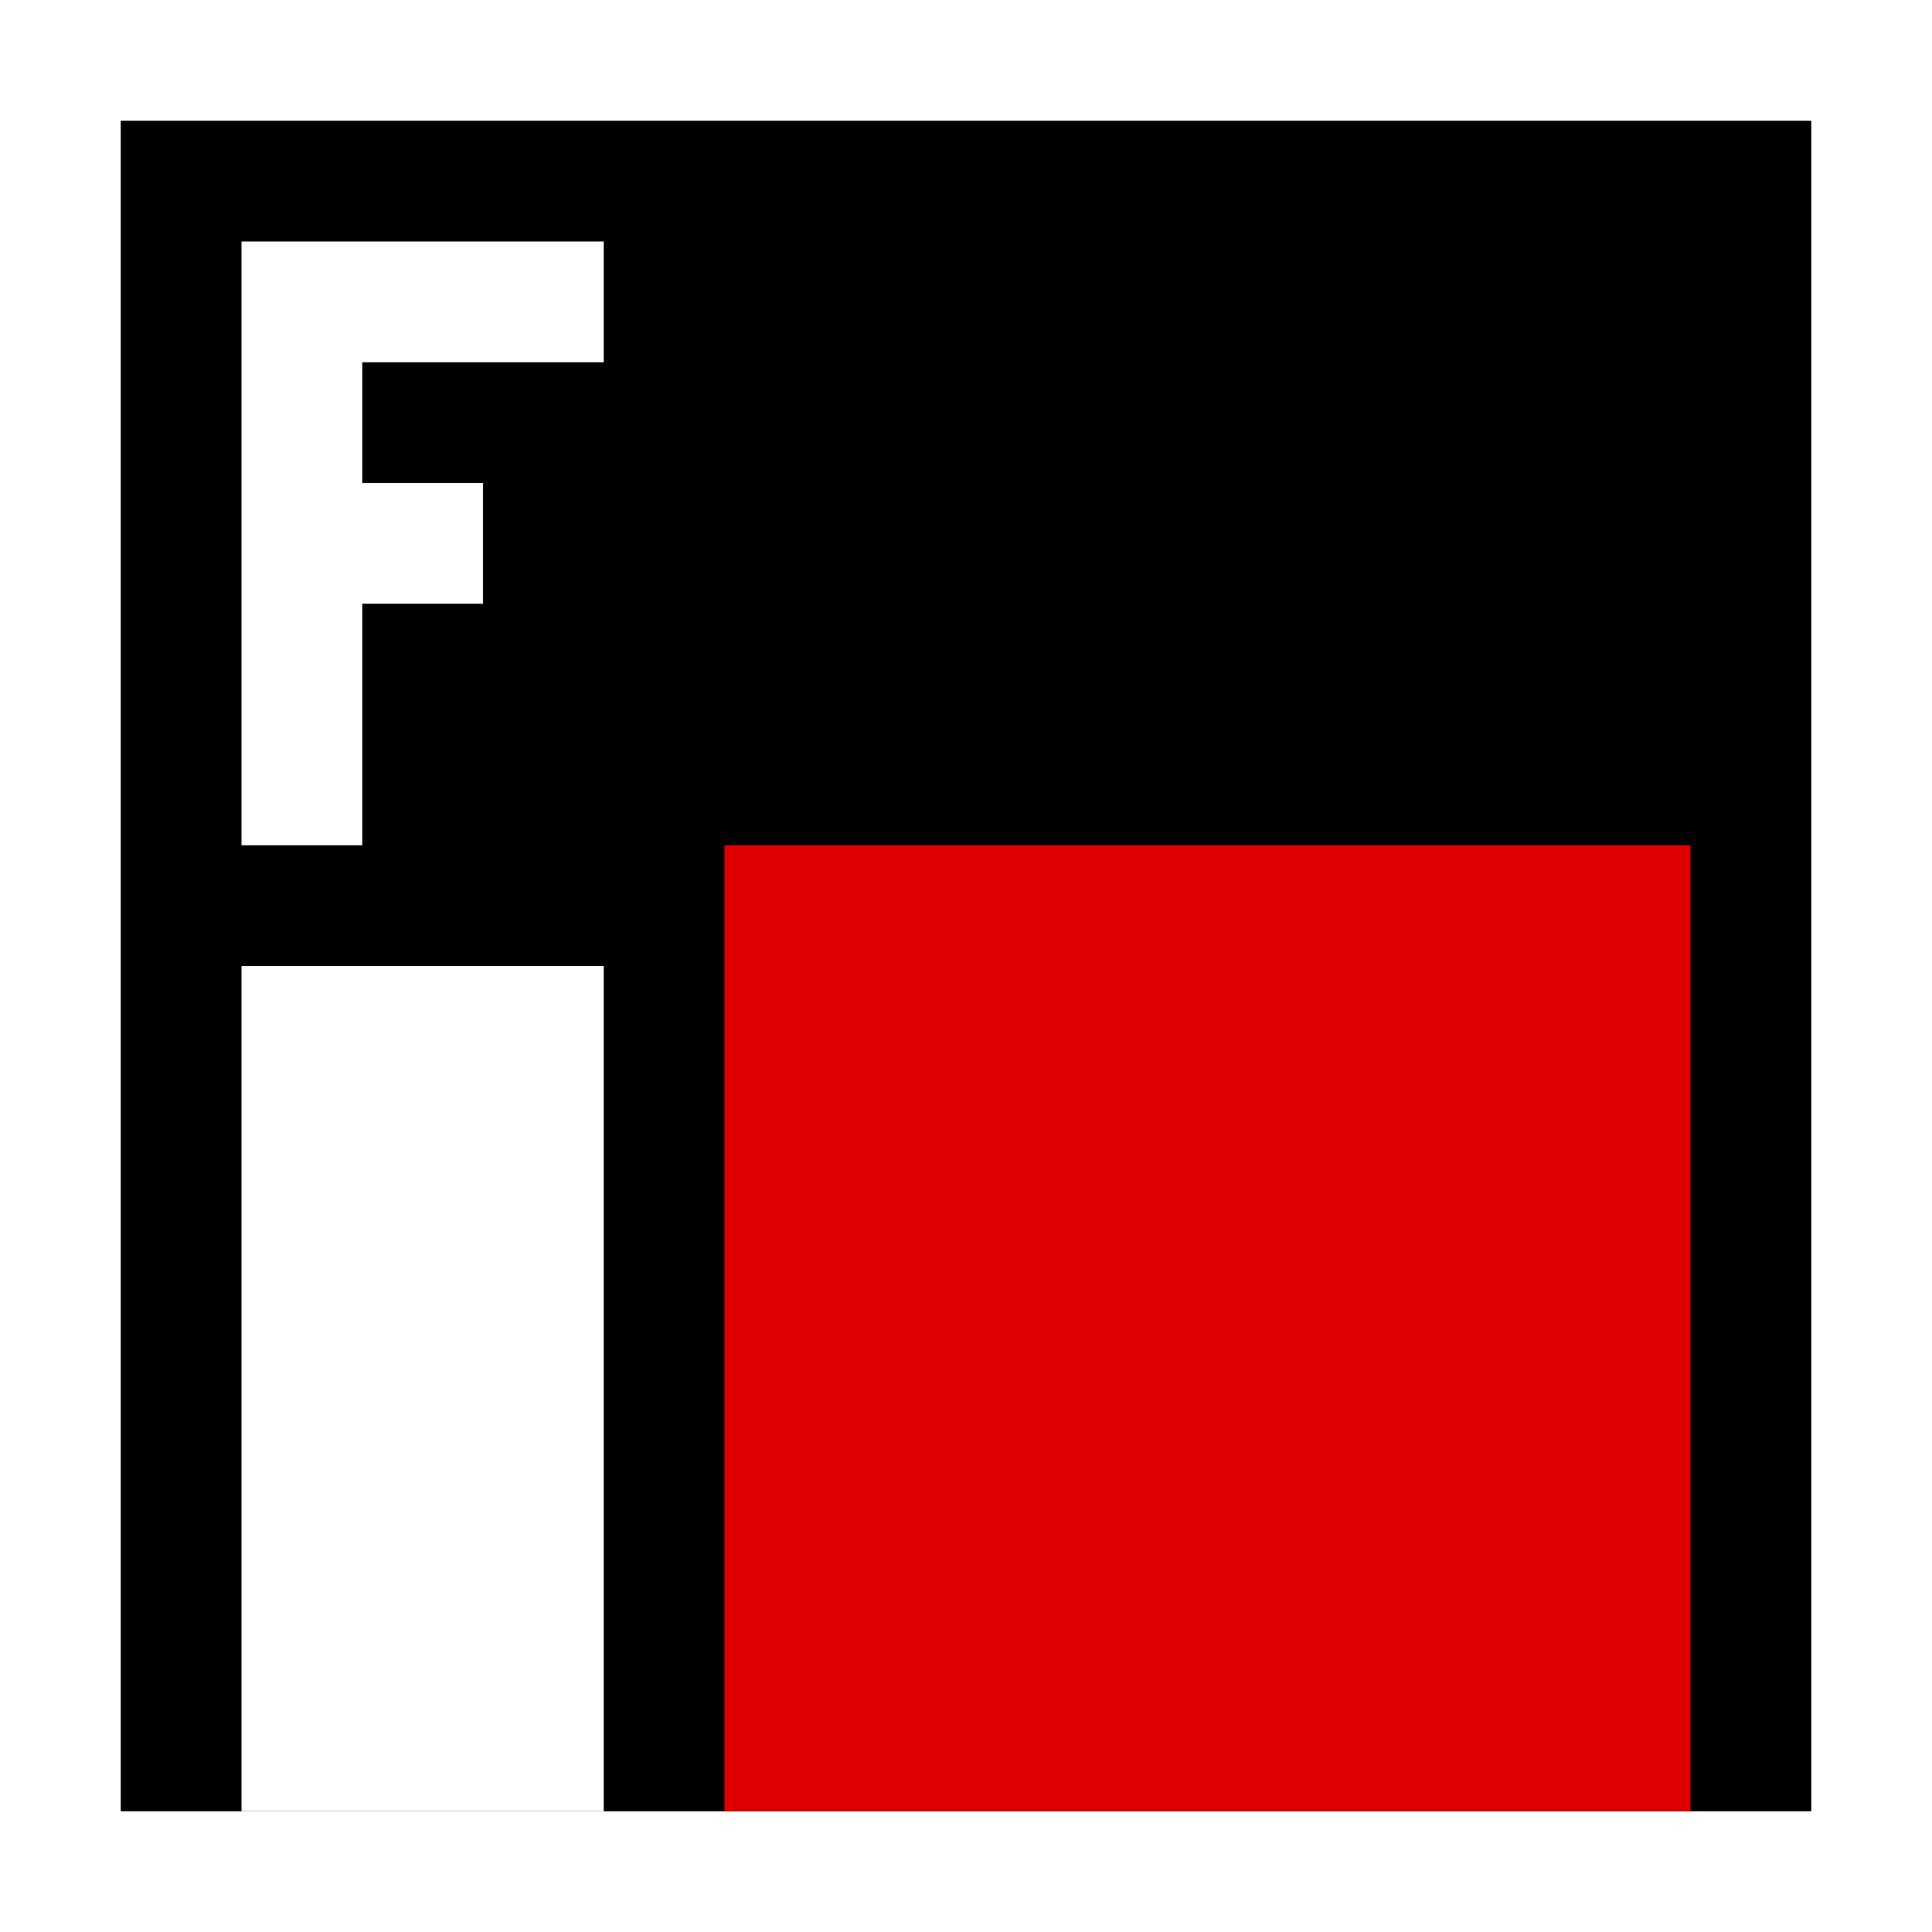
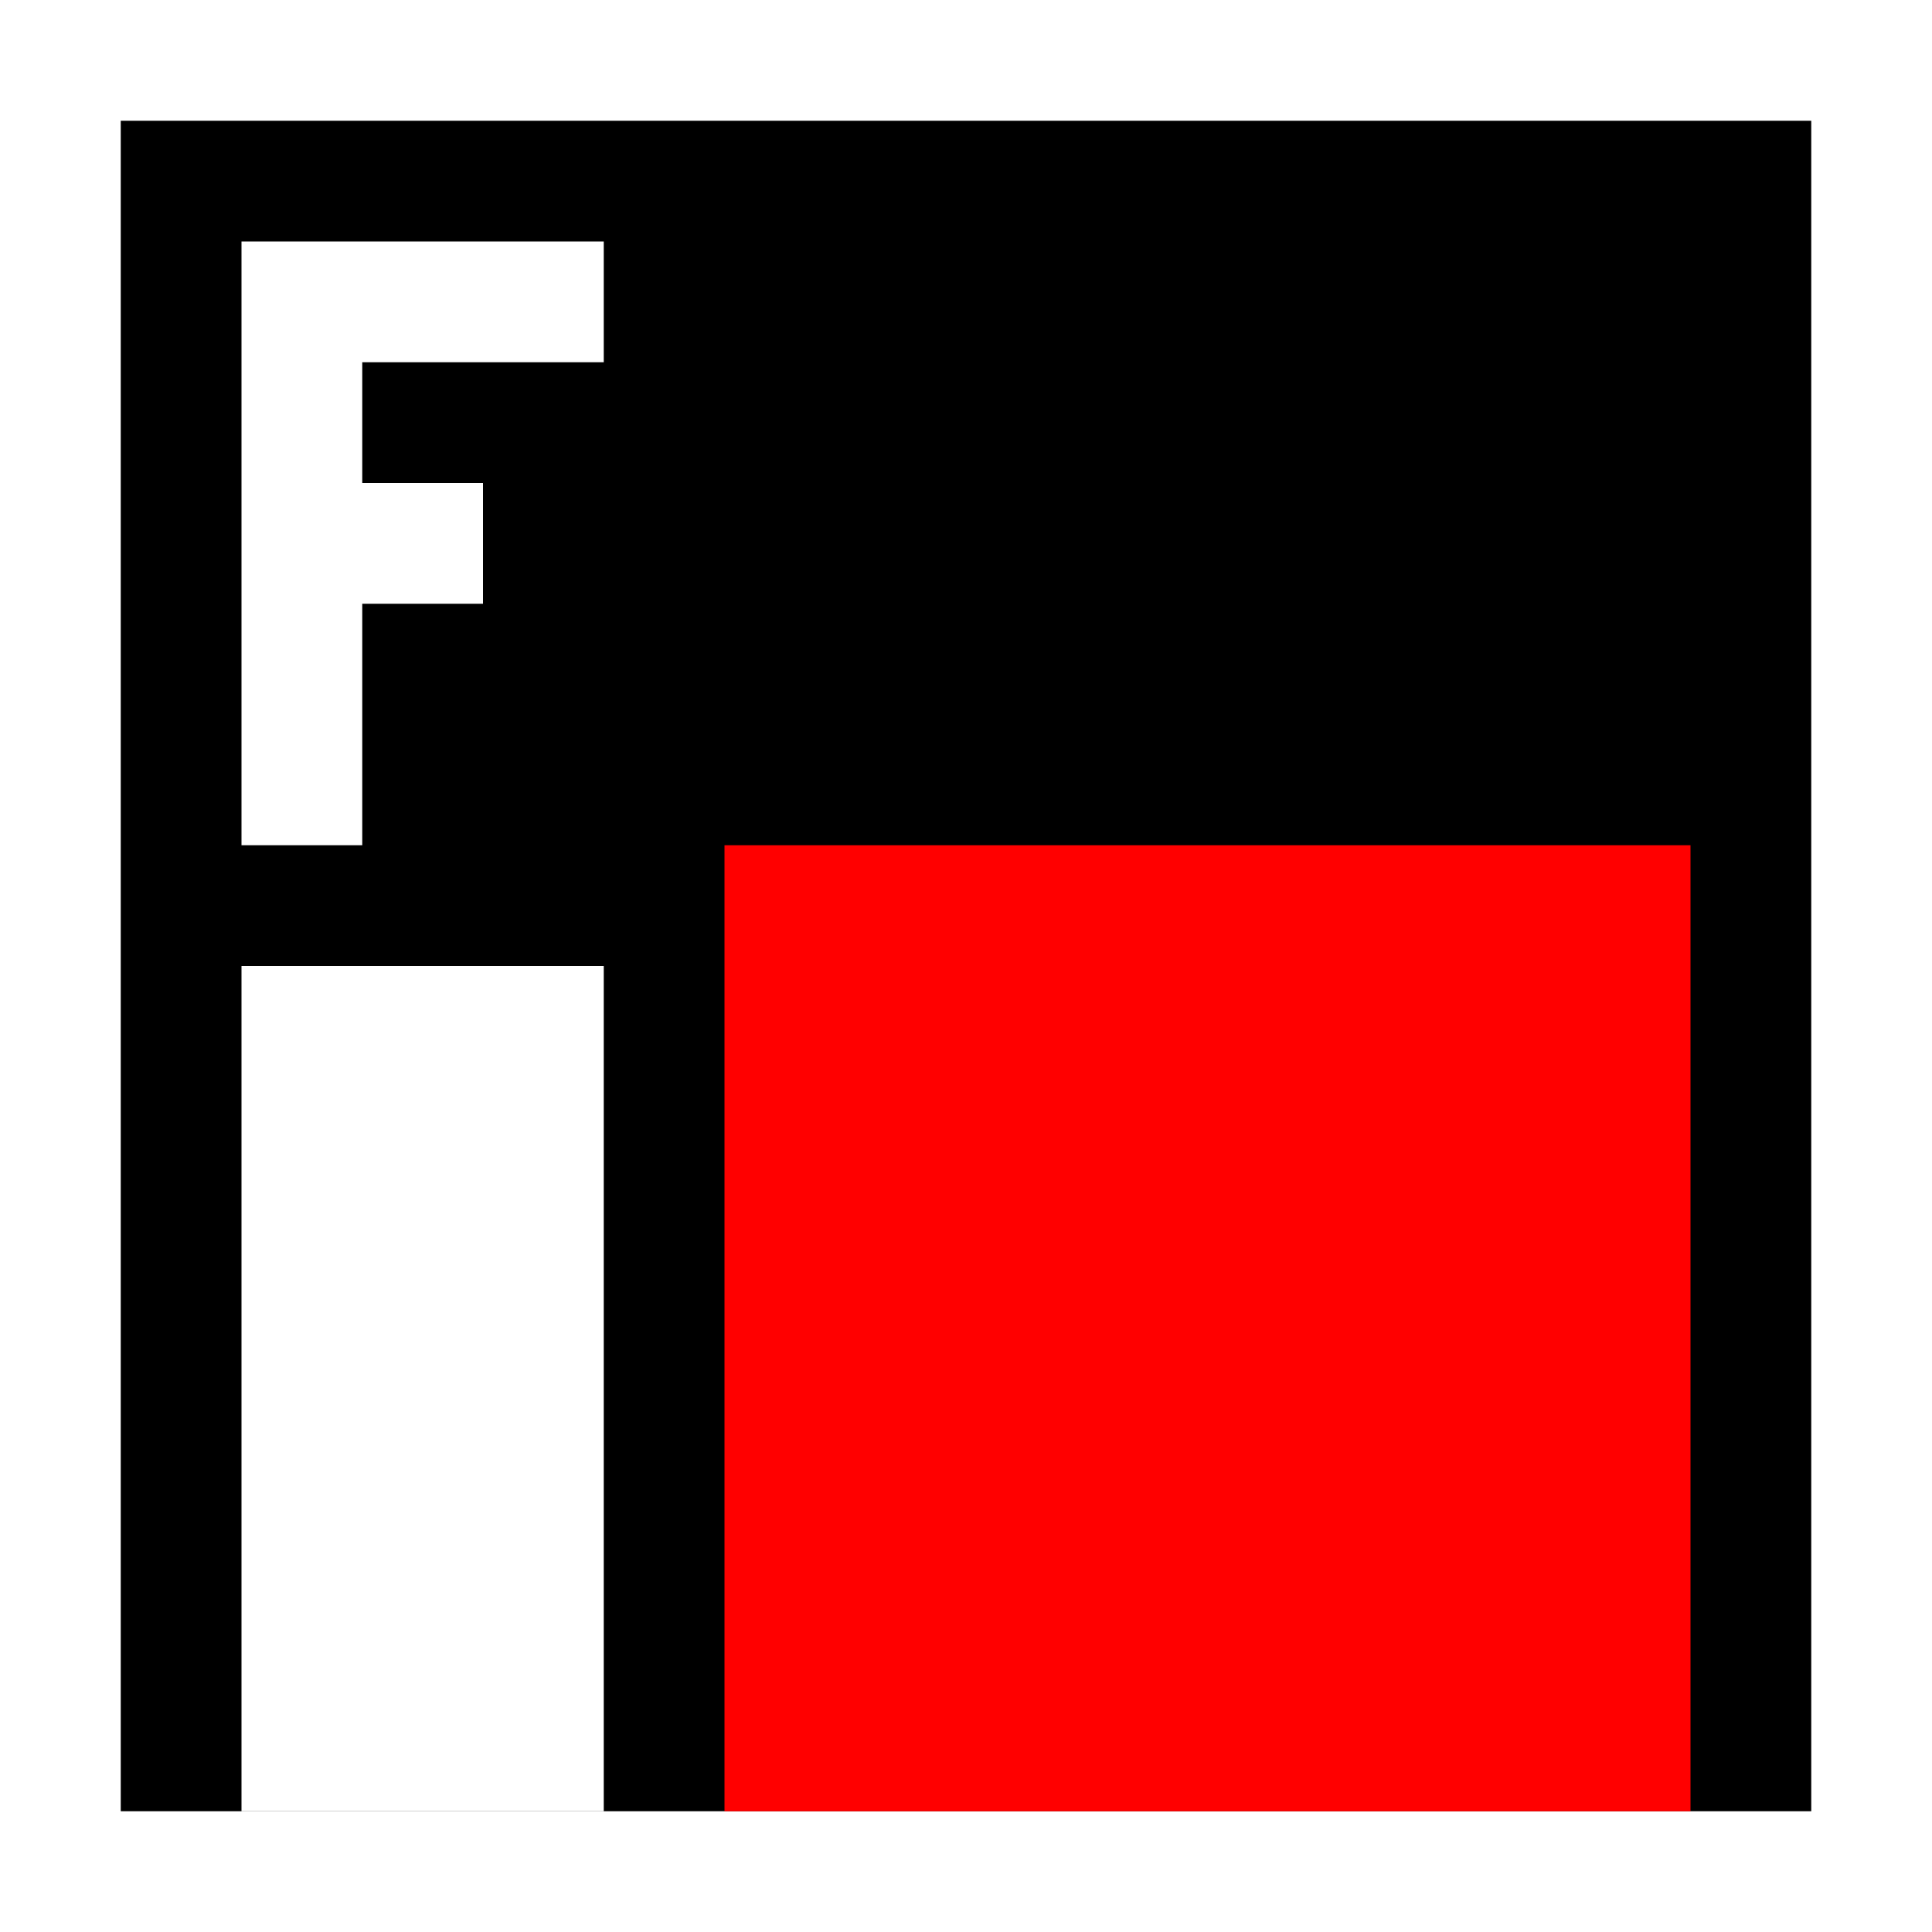
<svg xmlns="http://www.w3.org/2000/svg" viewBox="0 0 16 16" style="width:400px; height:400px;">
  <path d="M 1 1 L 1 15 15 15 15 1 Z" style="stroke-width:4;stroke-linejoin:miter;stroke-linecap:butt;stroke:#ffffff;fill:none;" />
  <path d="M 1 1 L 1 15 15 15 15 1 Z" style="fill:#000;stroke:none;" />
  <path d="M 2 2 L 5 2 5 3 3 3 3 4 4 4 4 5 3 5 3 7 2 7 Z" style="fill:#ffffff;stroke:none;" />
  <path d="M 2 8 L 2 15 5 15 5 8 Z" style="fill:#fff;stroke:none;" />
-   <path d="M 6 7 L 6 15 14 15 14 7 Z" style="fill:#ff0000dd;stroke:none;" />
+   <path d="M 6 7 L 6 15 14 15 14 7 Z" style="fill:#ff0000;stroke:none;" />
  <path d="M 6 2 L 6 6 14 6 14 2 Z" style="fill:#000;stroke:none;" />
</svg>
